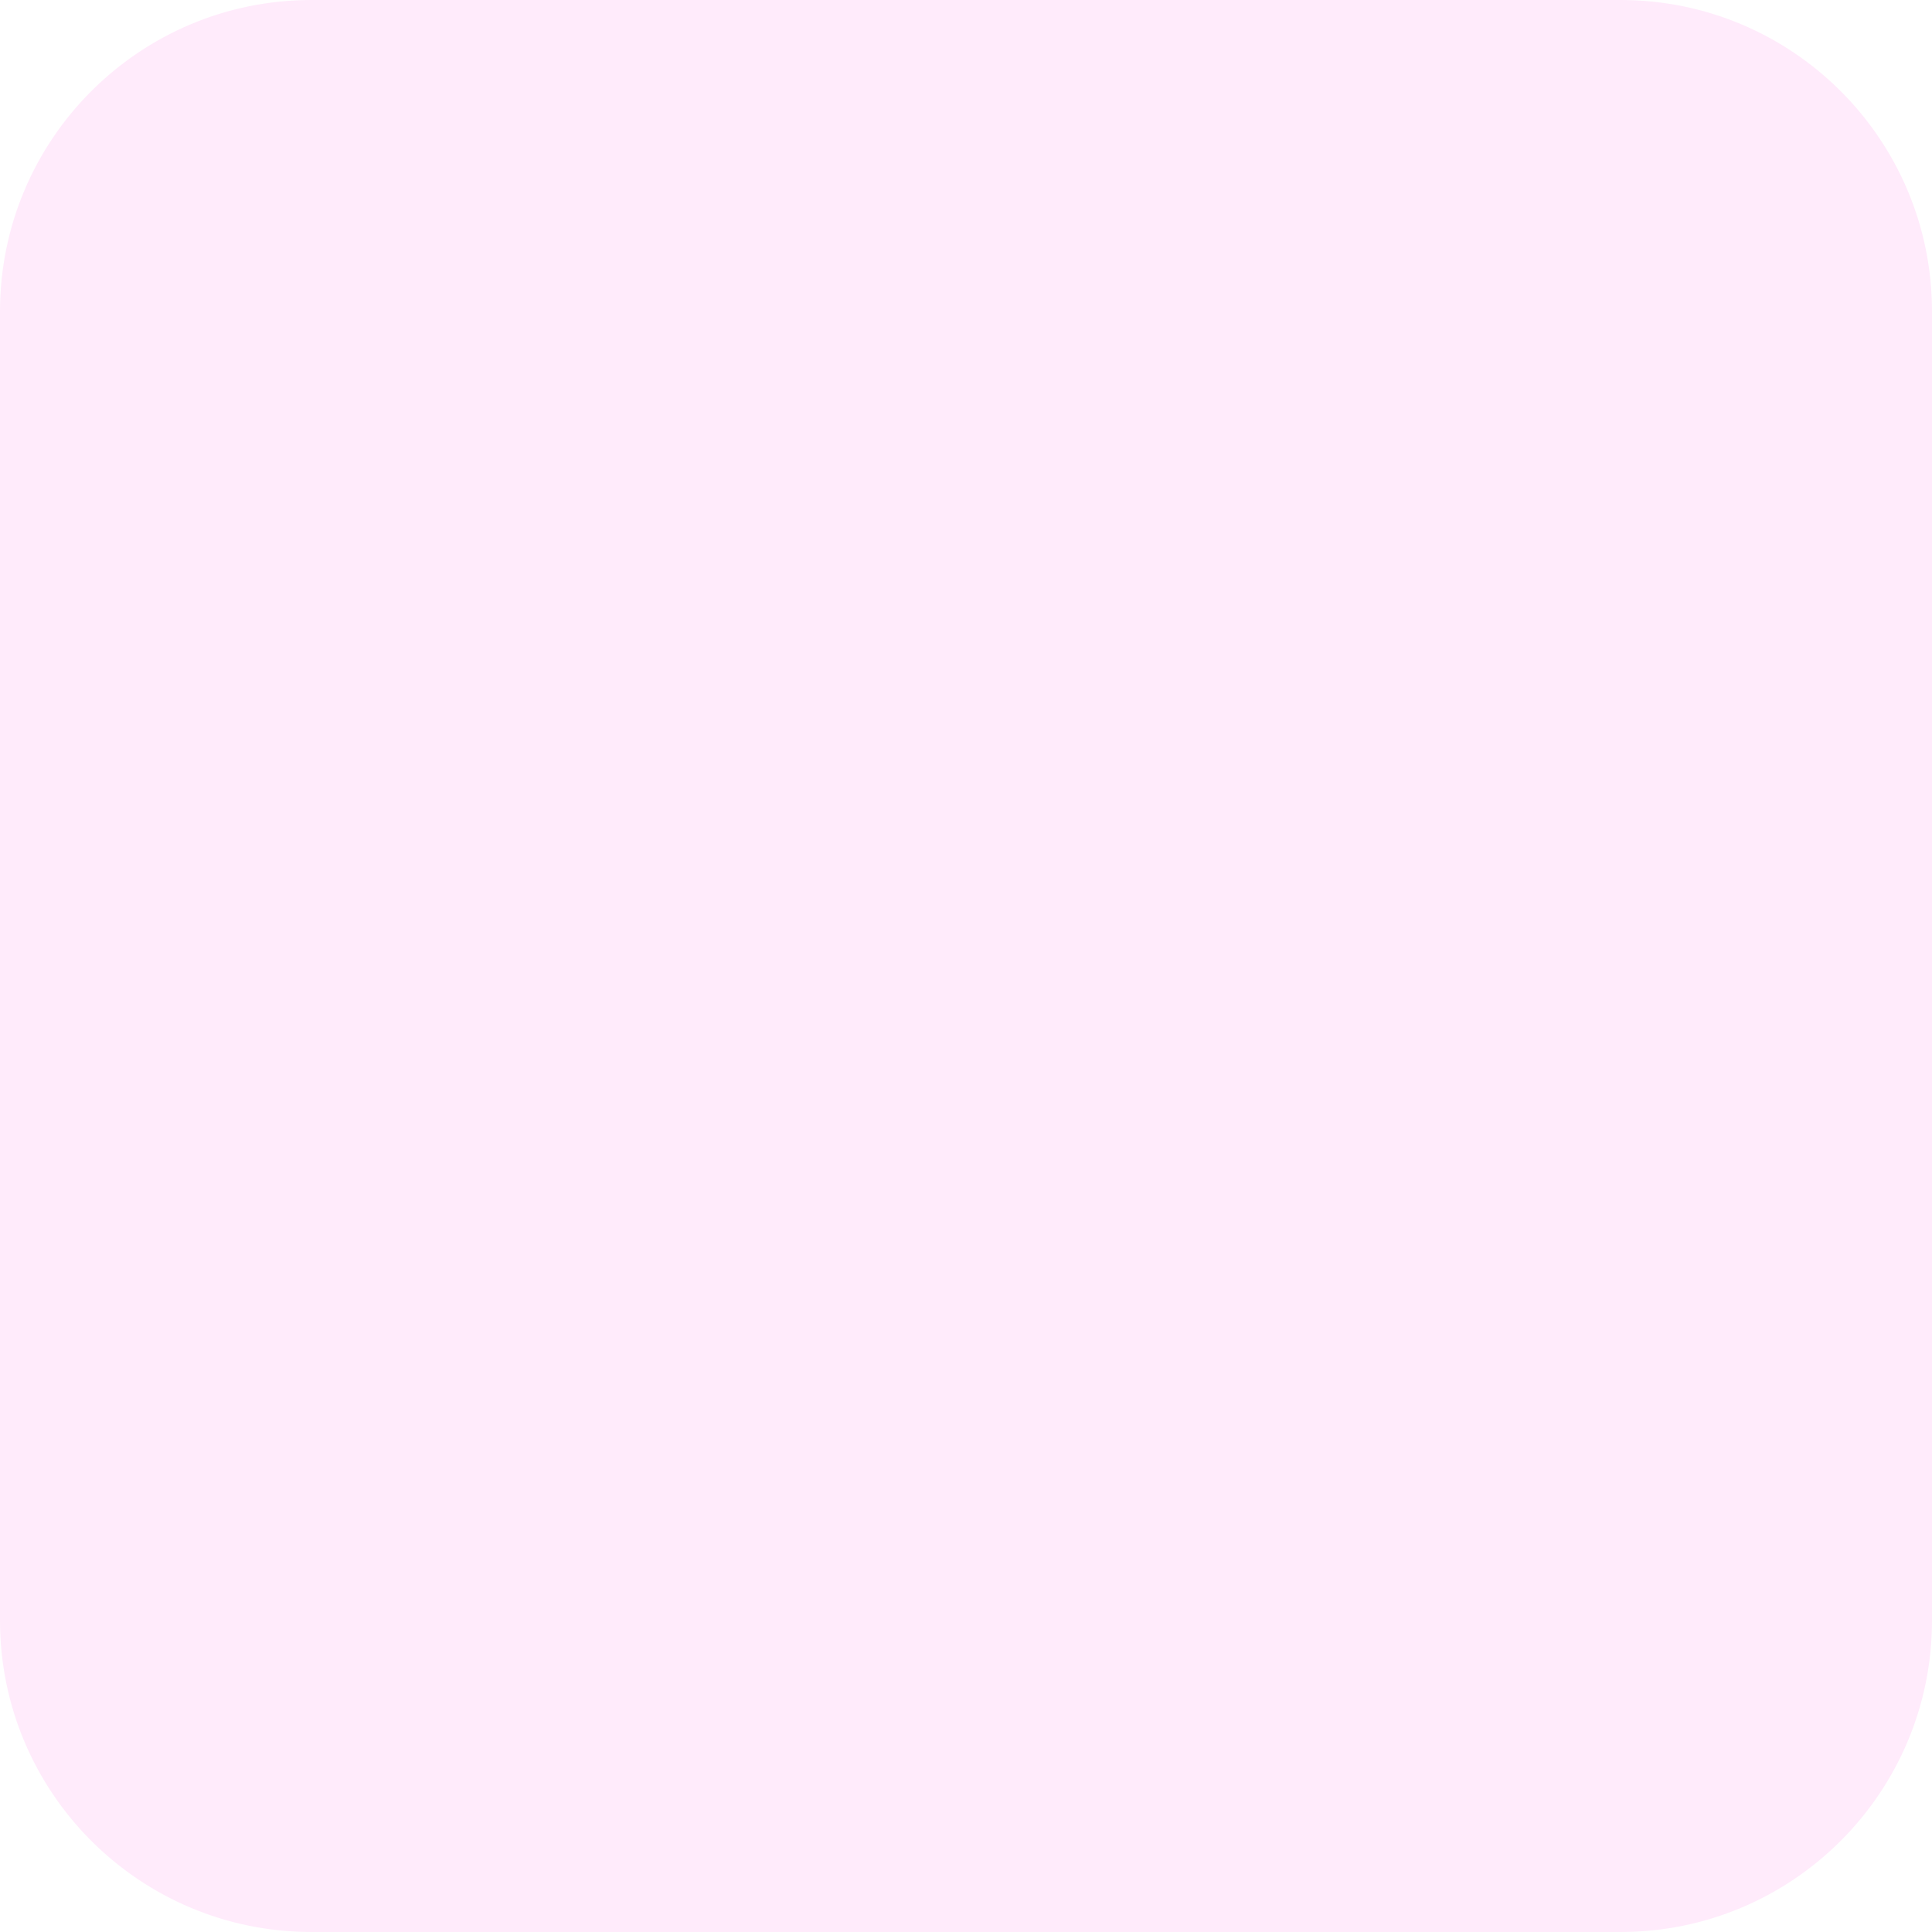
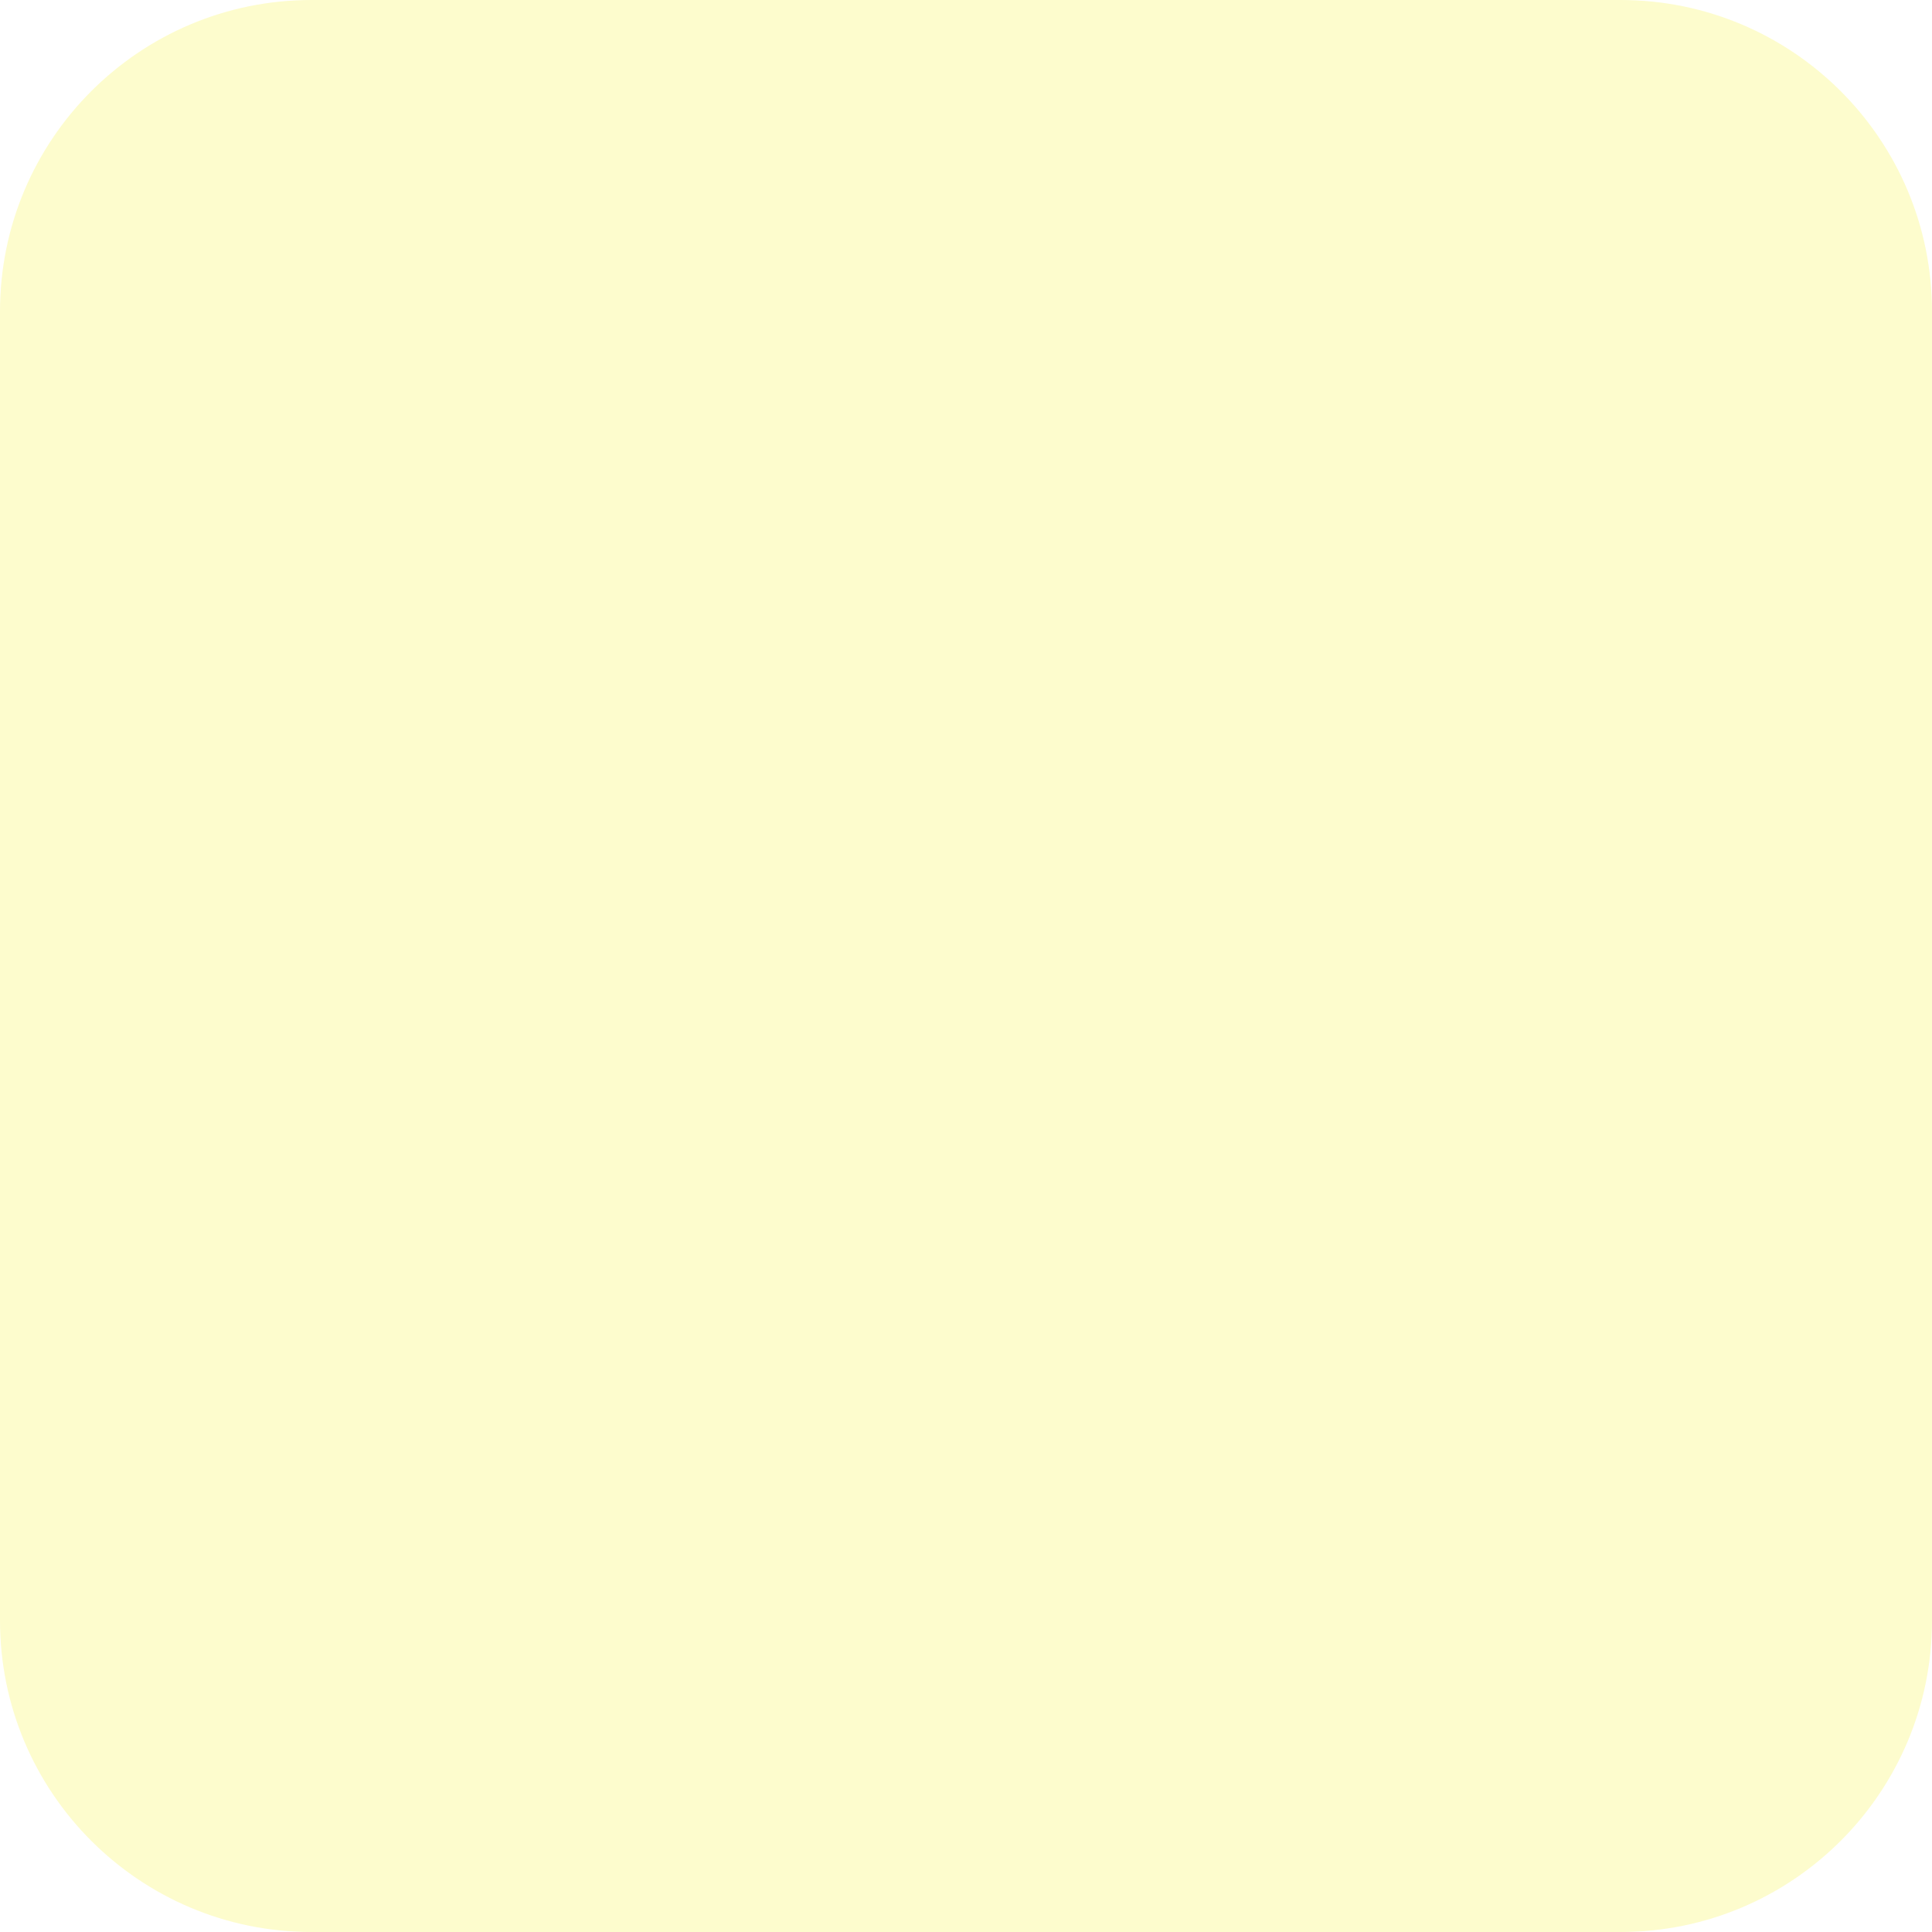
<svg xmlns="http://www.w3.org/2000/svg" viewBox="0 0 21.4 21.4">
  <defs>
-     <style>.cls-1{fill:#ffebfb;}</style>
+     <style>
+             .cls-1 {
+                 fill:rgb(253, 252, 205);
+             }
+         </style>
  </defs>
  <g id="레이어_2" data-name="레이어 2">
    <g id="레이어_1-2" data-name="레이어 1">
      <rect class="cls-1" width="21.4" height="21.4" rx="3.45" />
    </g>
  </g>
</svg>
